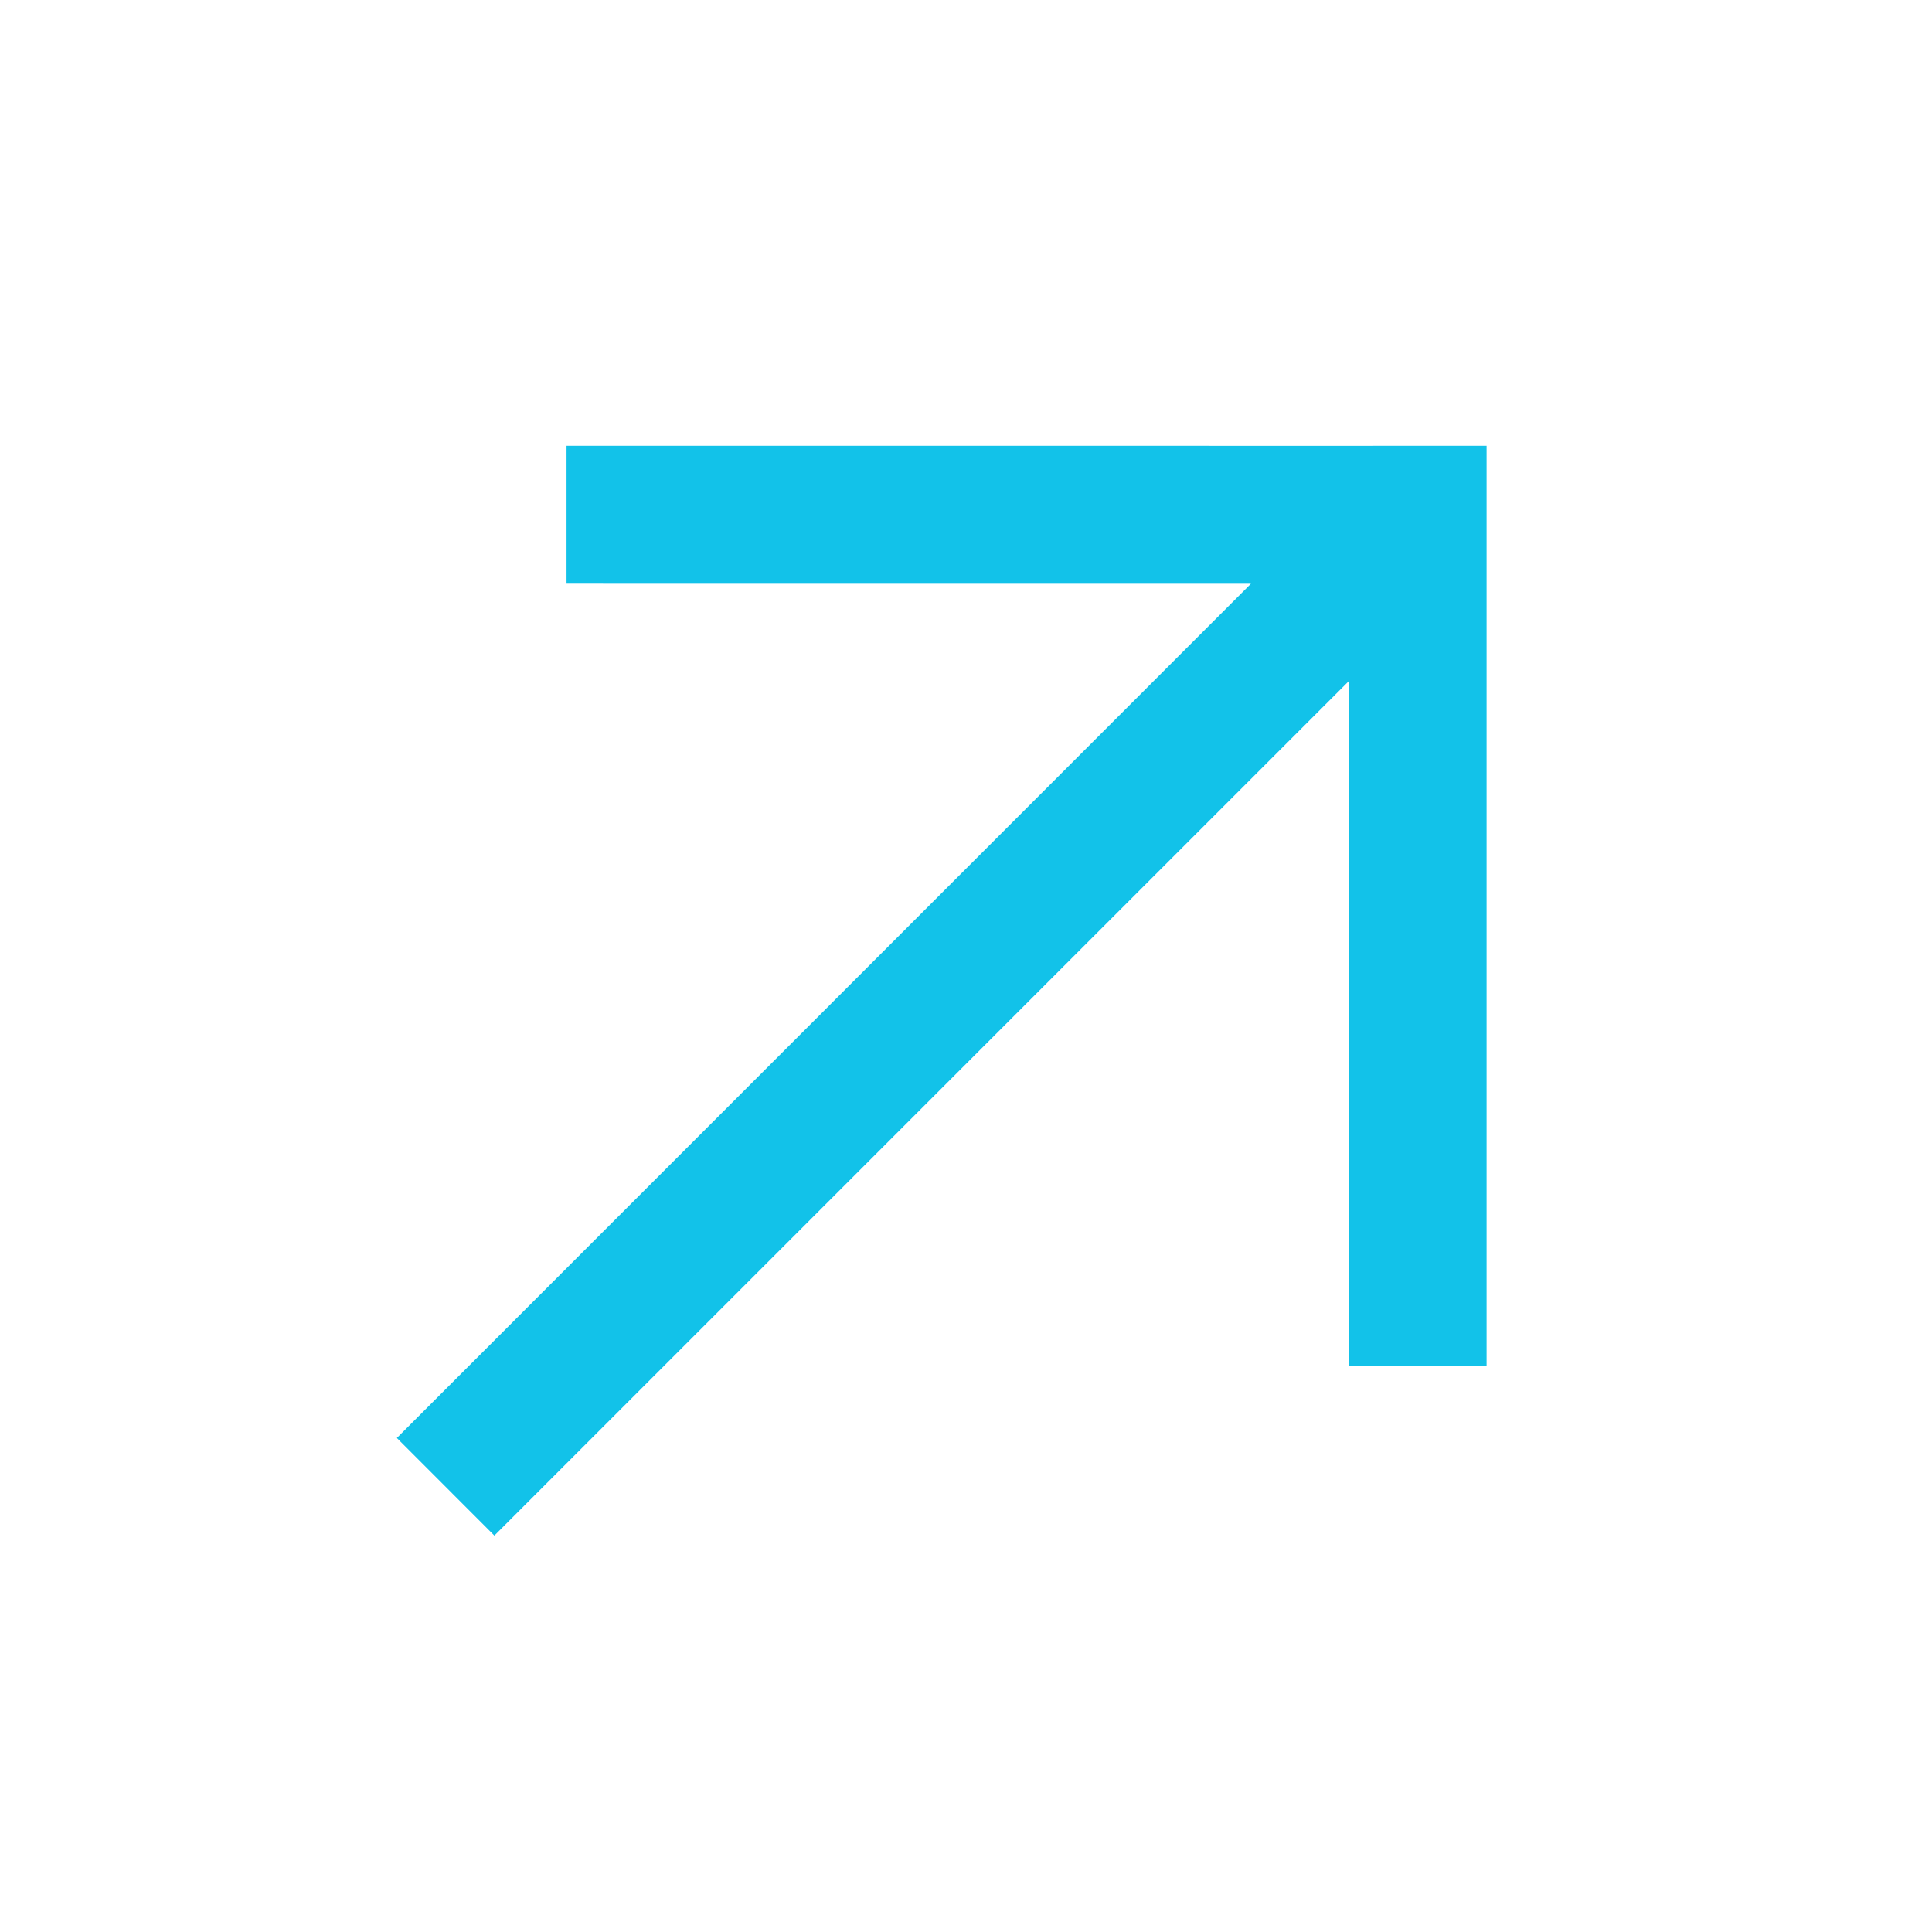
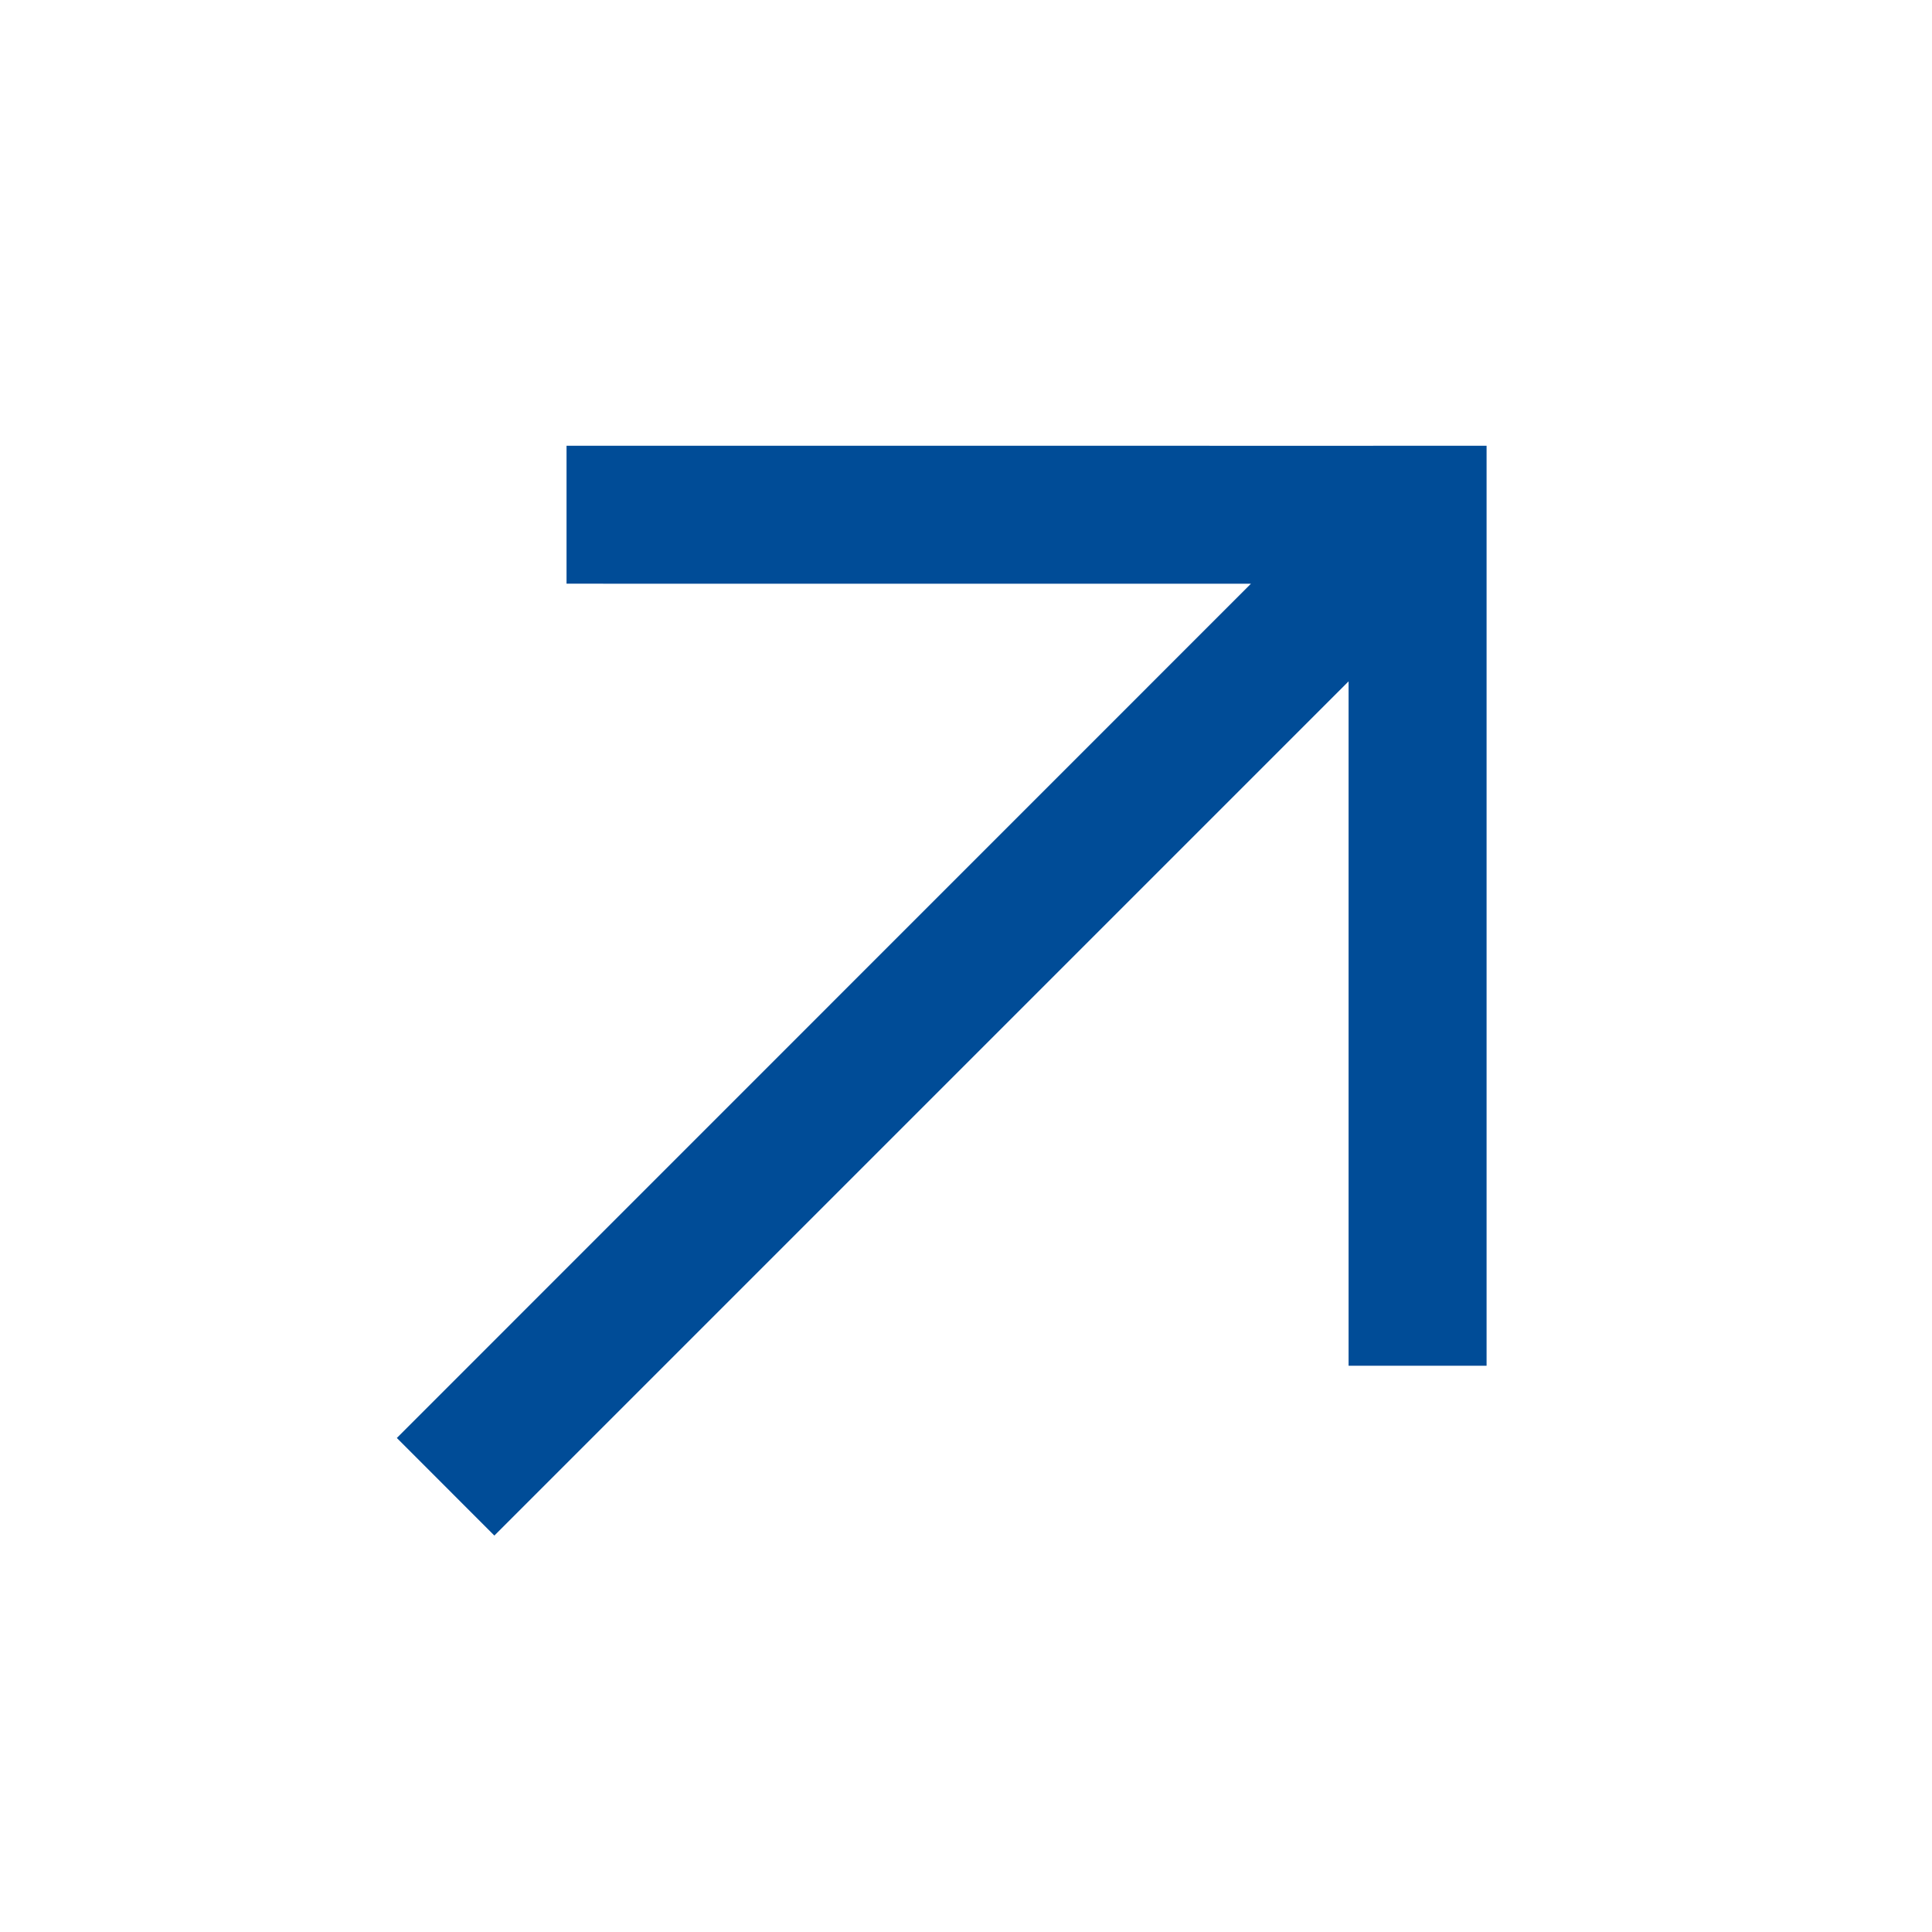
<svg xmlns="http://www.w3.org/2000/svg" t="1693671676951" class="icon" viewBox="0 0 1024 1024" version="1.1" p-id="13826" width="16" height="16">
-   <path d="M300.3 236.251l414.476 0.024 73.143-0.024v487.619h-73.143V361.131l-452.754 452.754-51.688-51.736L663.016 309.394l-362.74-0.024v-73.143z" p-id="13827" fill="#12c2e9" />
+   <path d="M300.3 236.251l414.476 0.024 73.143-0.024v487.619h-73.143V361.131l-452.754 452.754-51.688-51.736L663.016 309.394l-362.74-0.024v-73.143z" p-id="13827" fill="#004C97" />
</svg>
